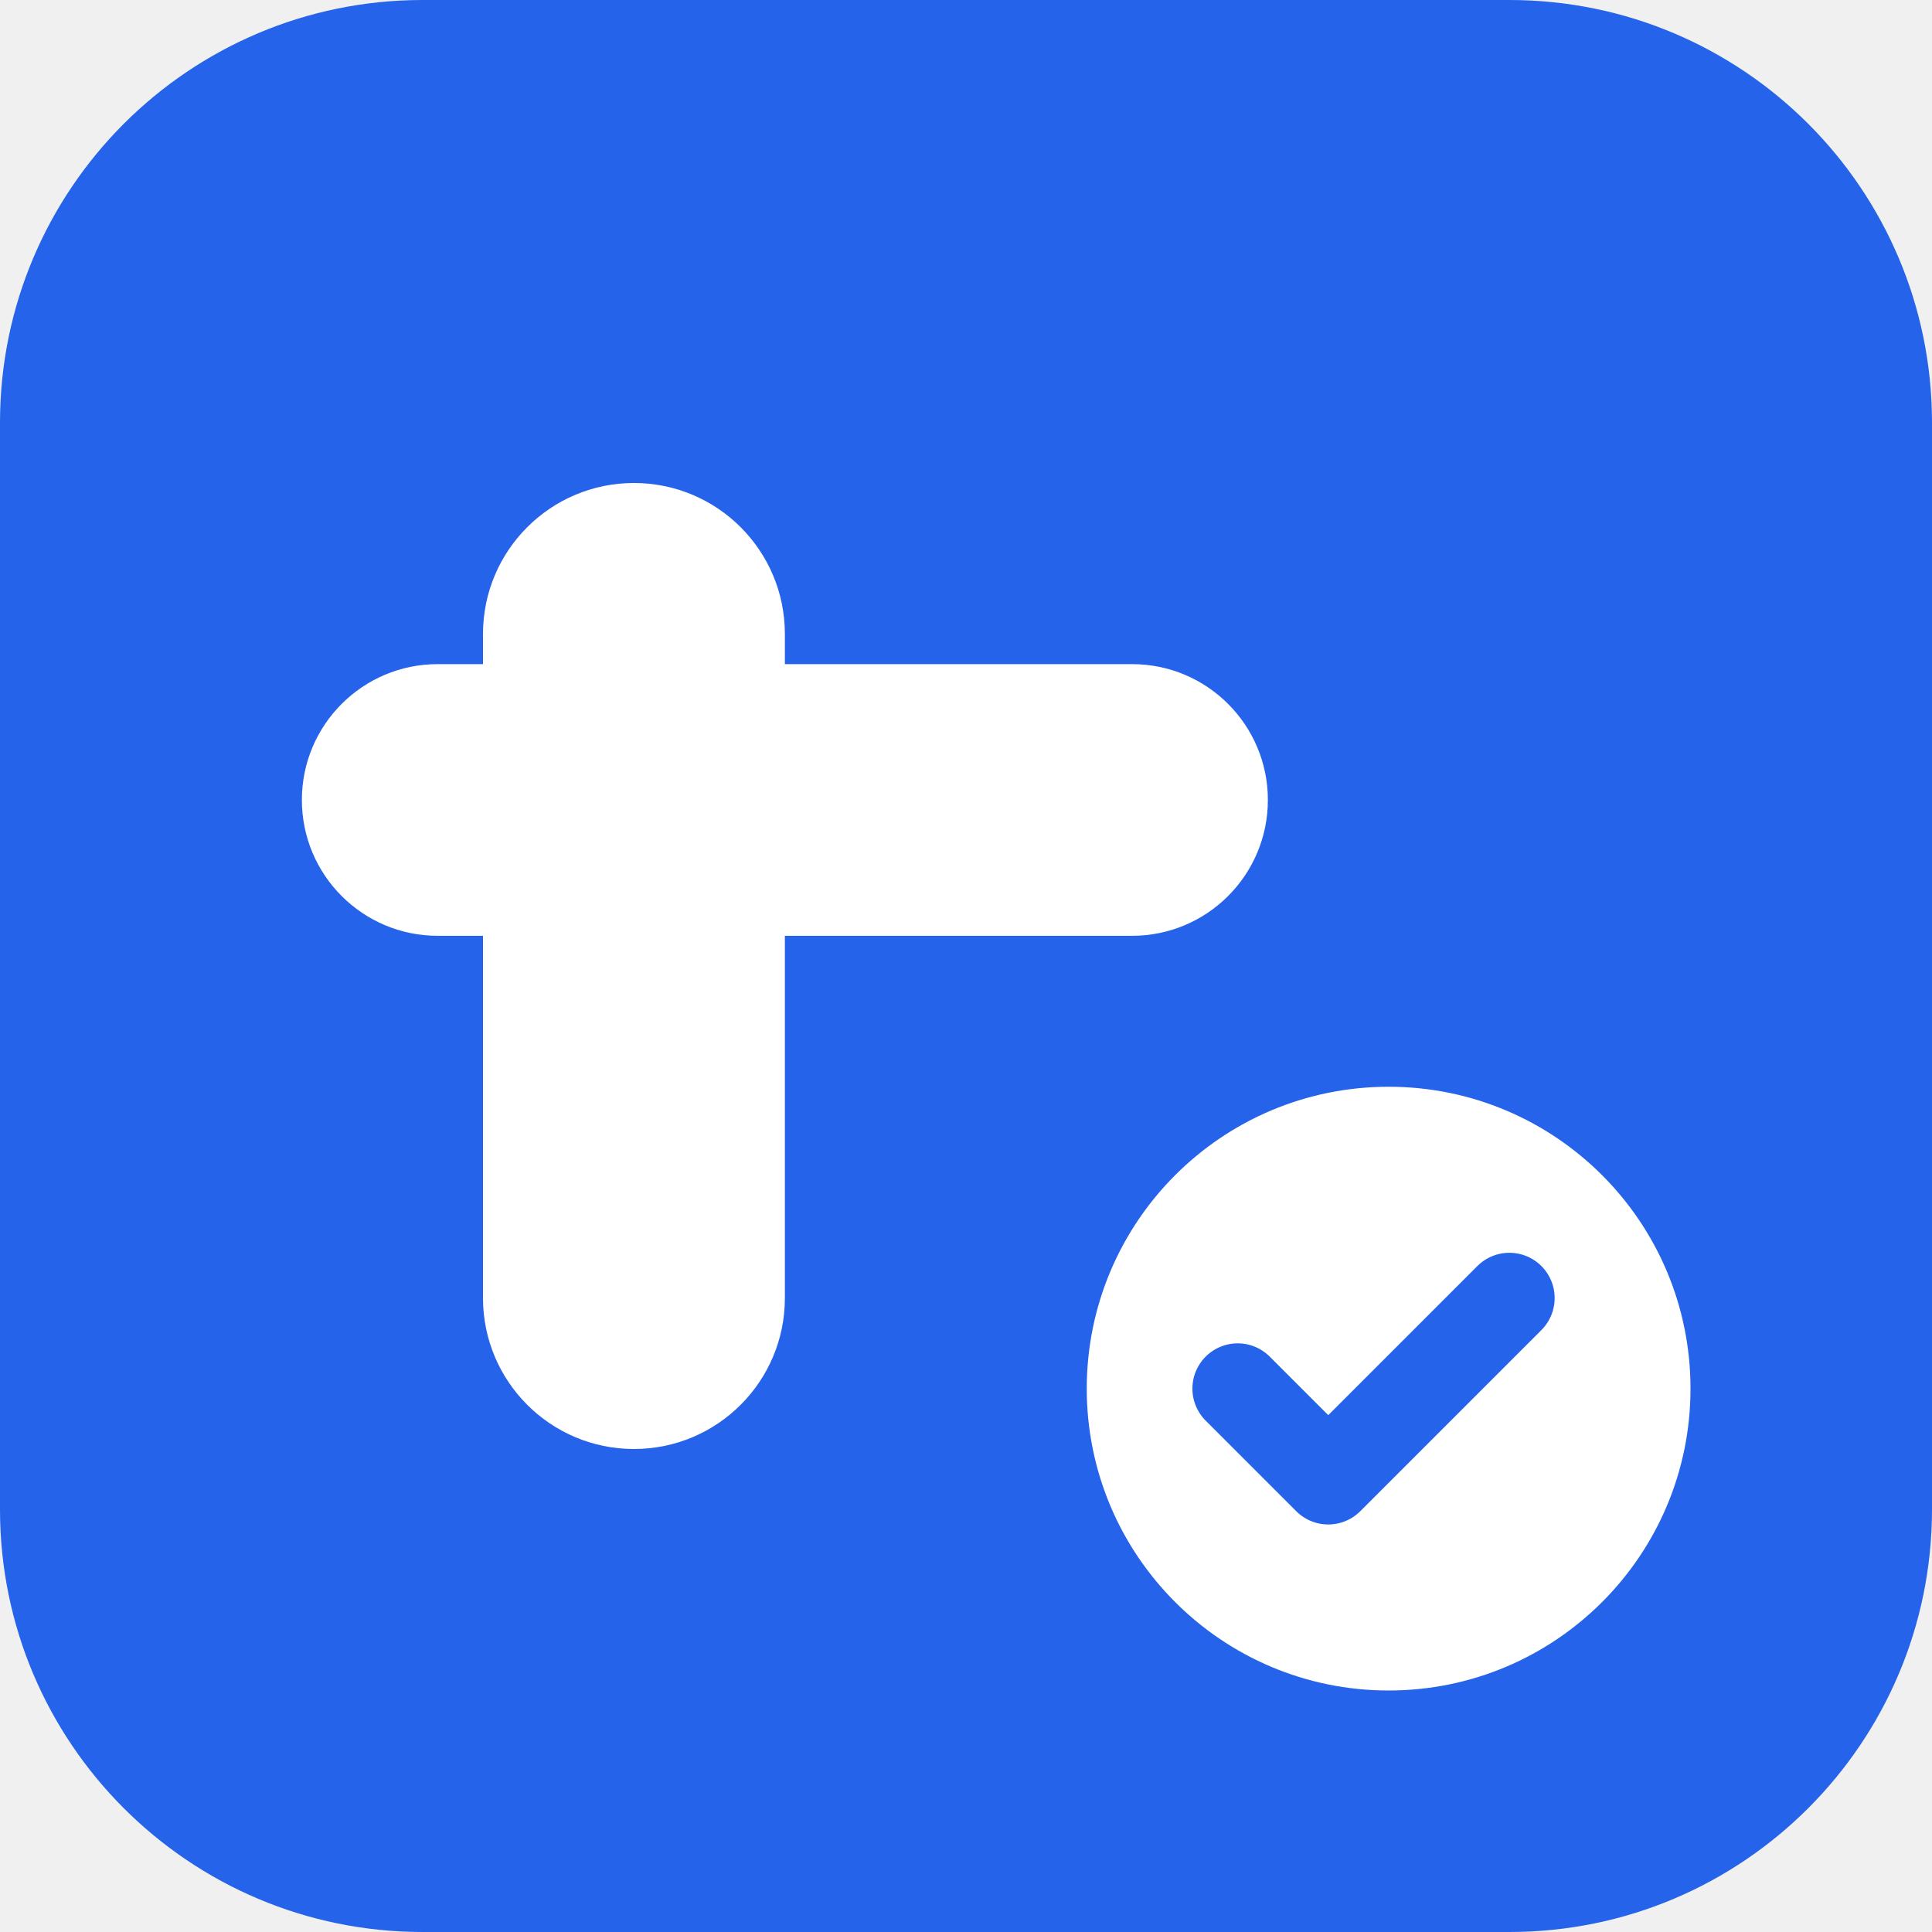
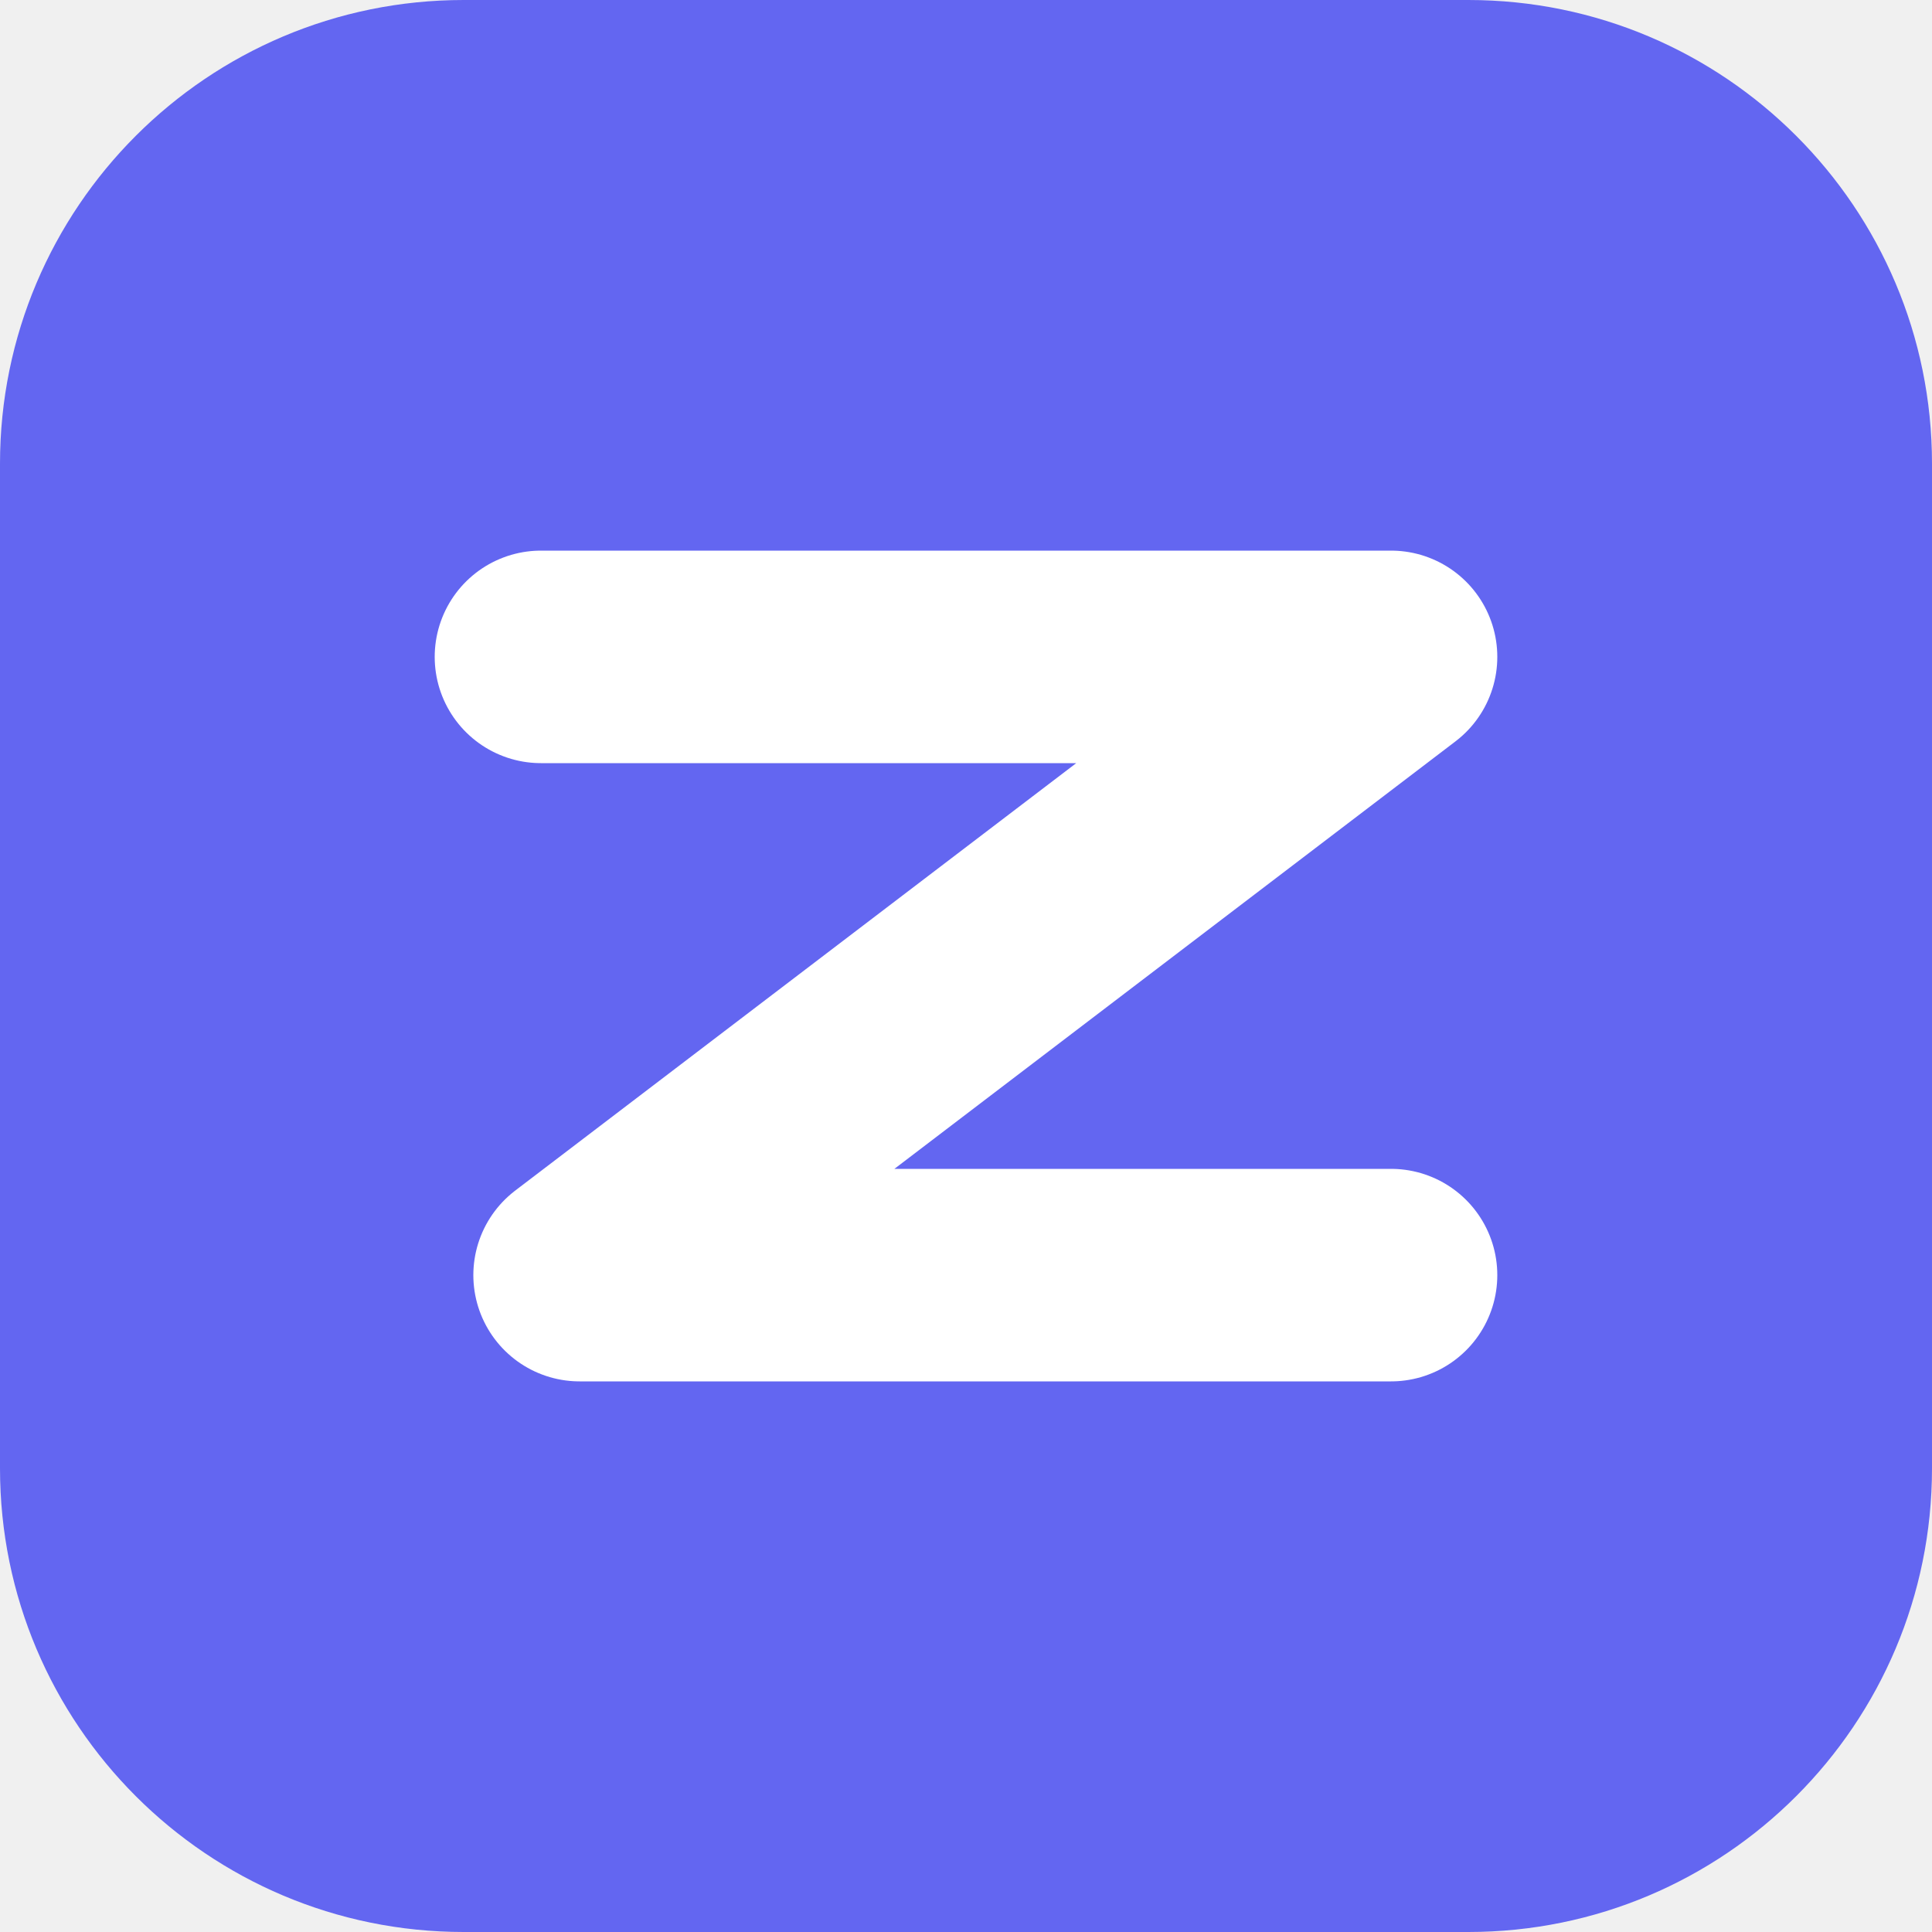
- <svg xmlns="http://www.w3.org/2000/svg" viewBox="0 0 512 512" fill="none">
-   <rect x="0" y="0" width="512" height="512" rx="112" fill="#2563EB" />
-   <rect x="128" y="128" width="80" height="256" rx="40" fill="white" />
-   <rect x="80" y="176" width="256" height="72" rx="36" fill="white" />
-   <circle cx="368" cy="368" r="80" fill="white" />
-   <path d="M328 368l24 24 48-48" stroke="#2563EB" stroke-width="24" stroke-linecap="round" stroke-linejoin="round" />
+ <svg xmlns="http://www.w3.org/2000/svg" viewBox="0 0 100 100" fill="none">
+   <rect x="0" y="0" width="100" height="100" rx="24" fill="#6366F1" />
+   <path d="M28 34 H72 L30 66 H72" fill="none" stroke="white" stroke-width="11" stroke-linecap="round" stroke-linejoin="round" />
</svg>
